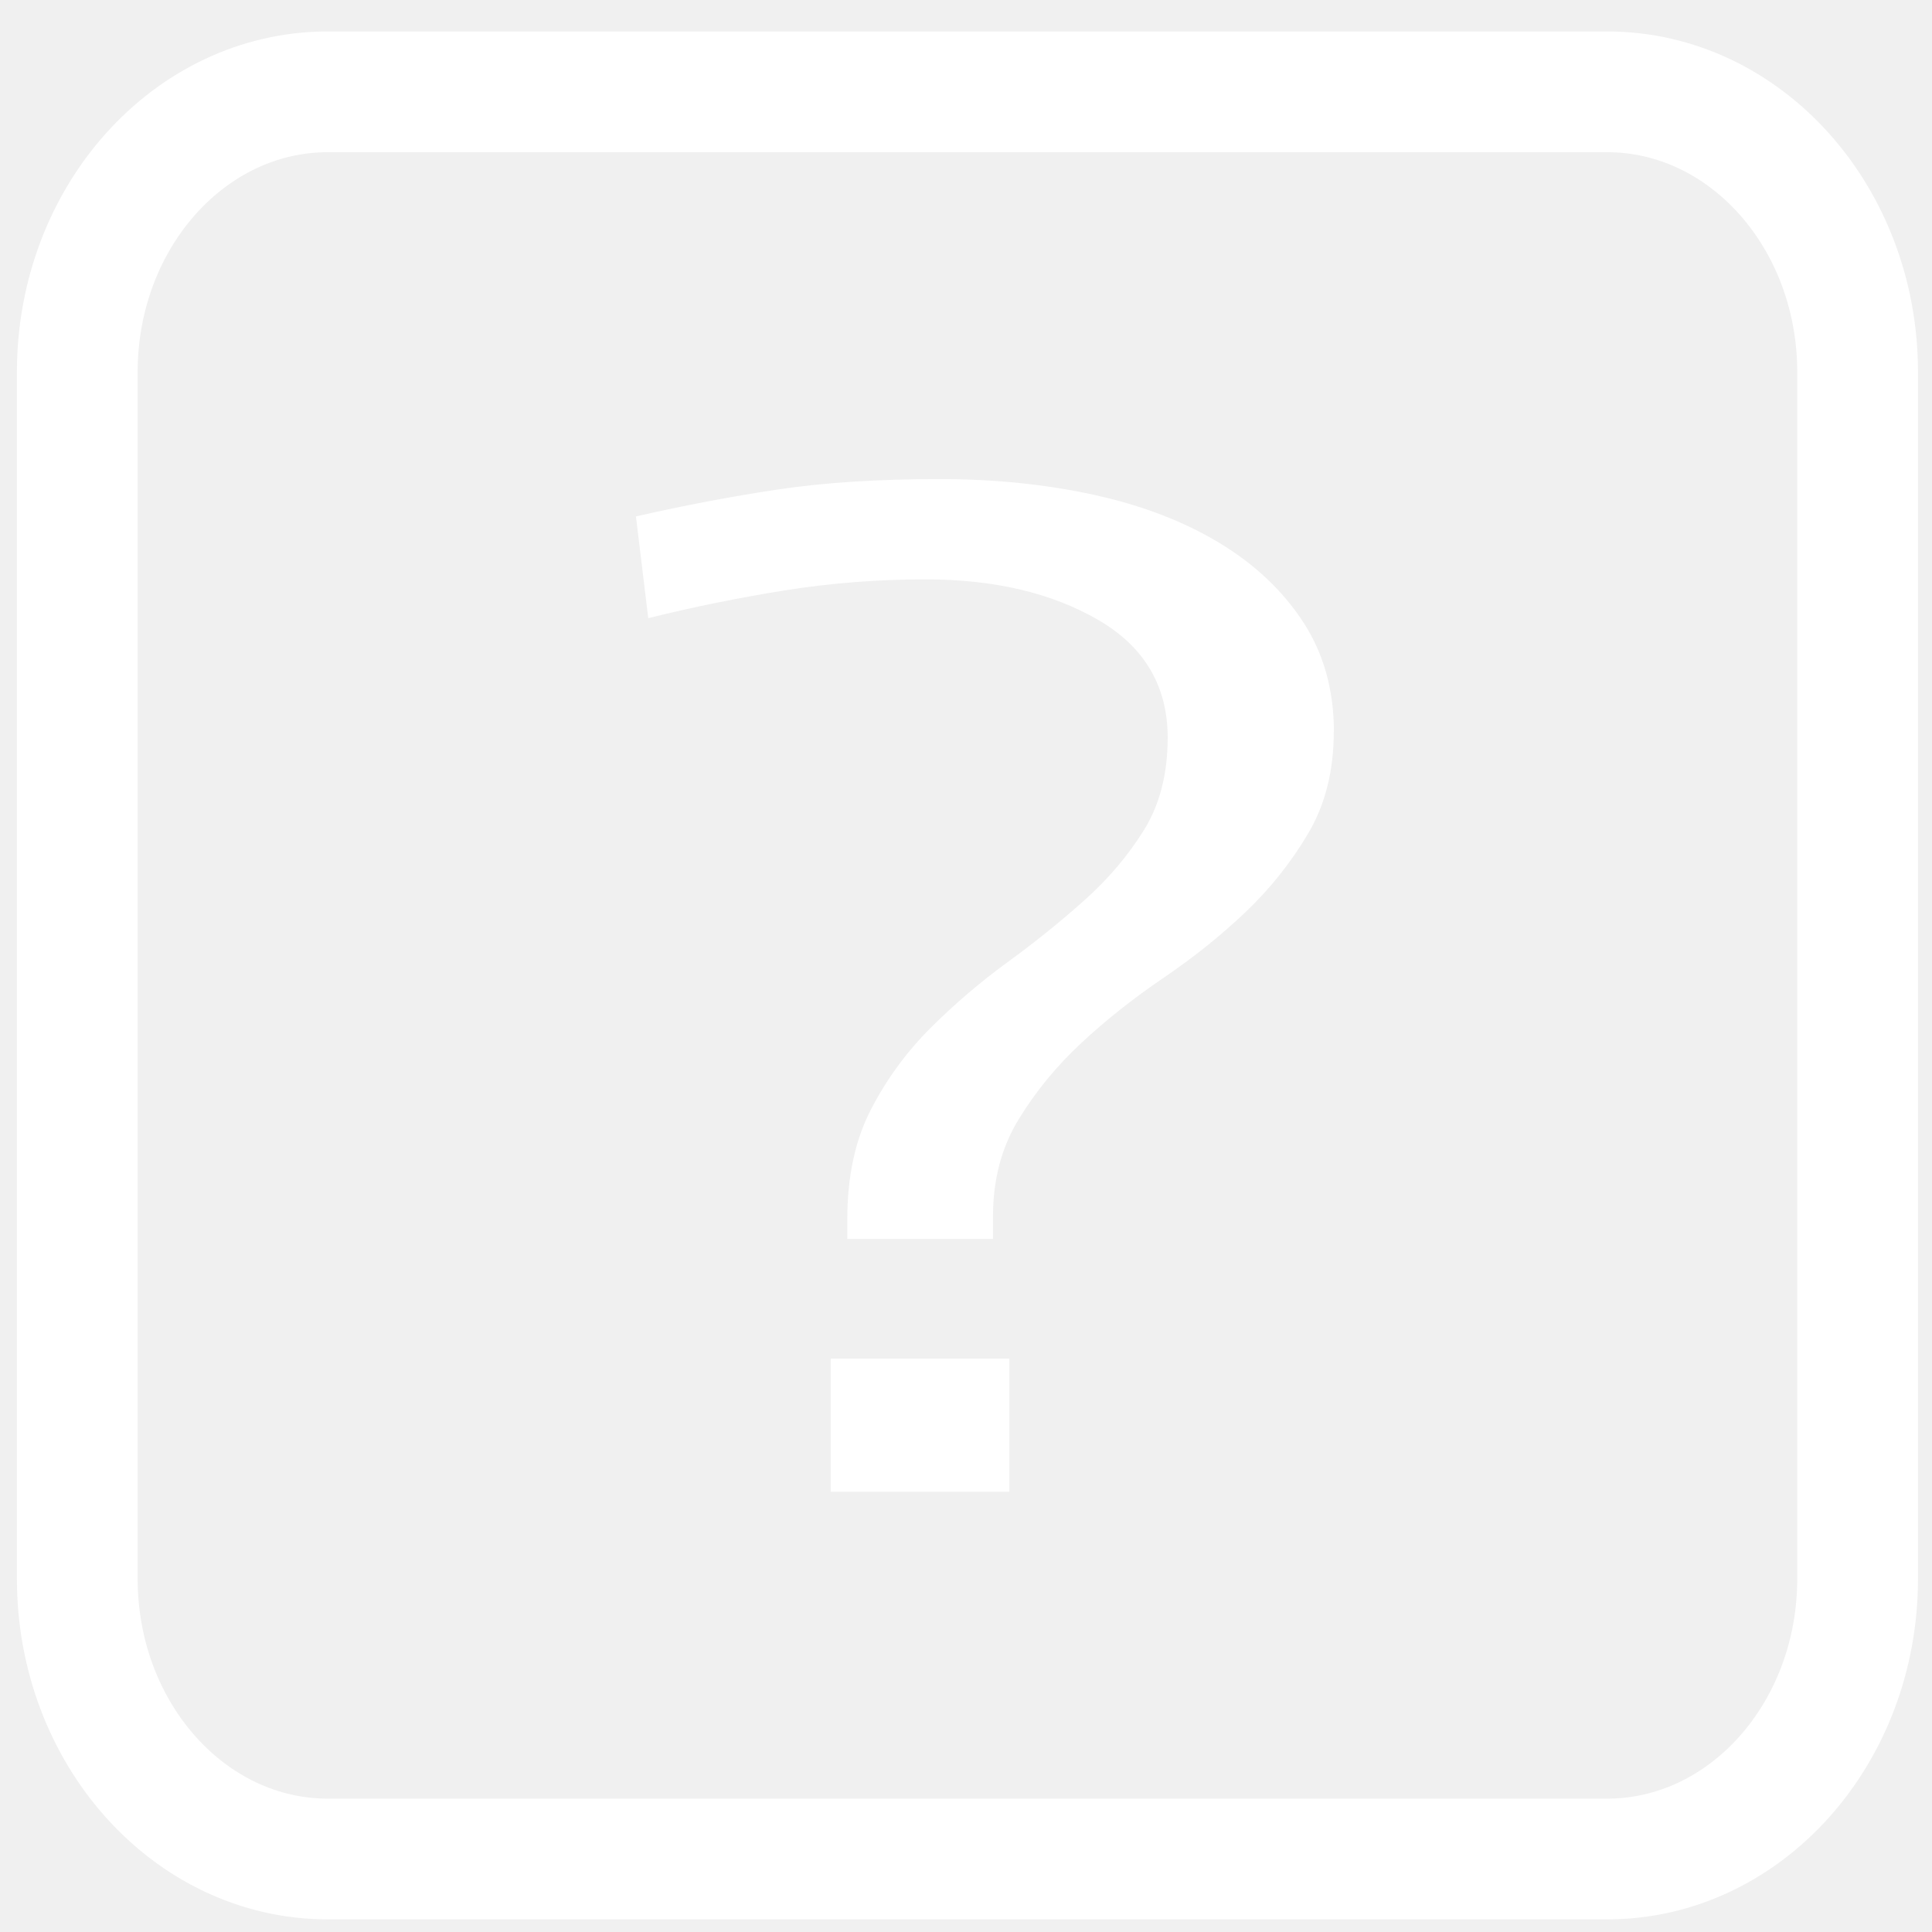
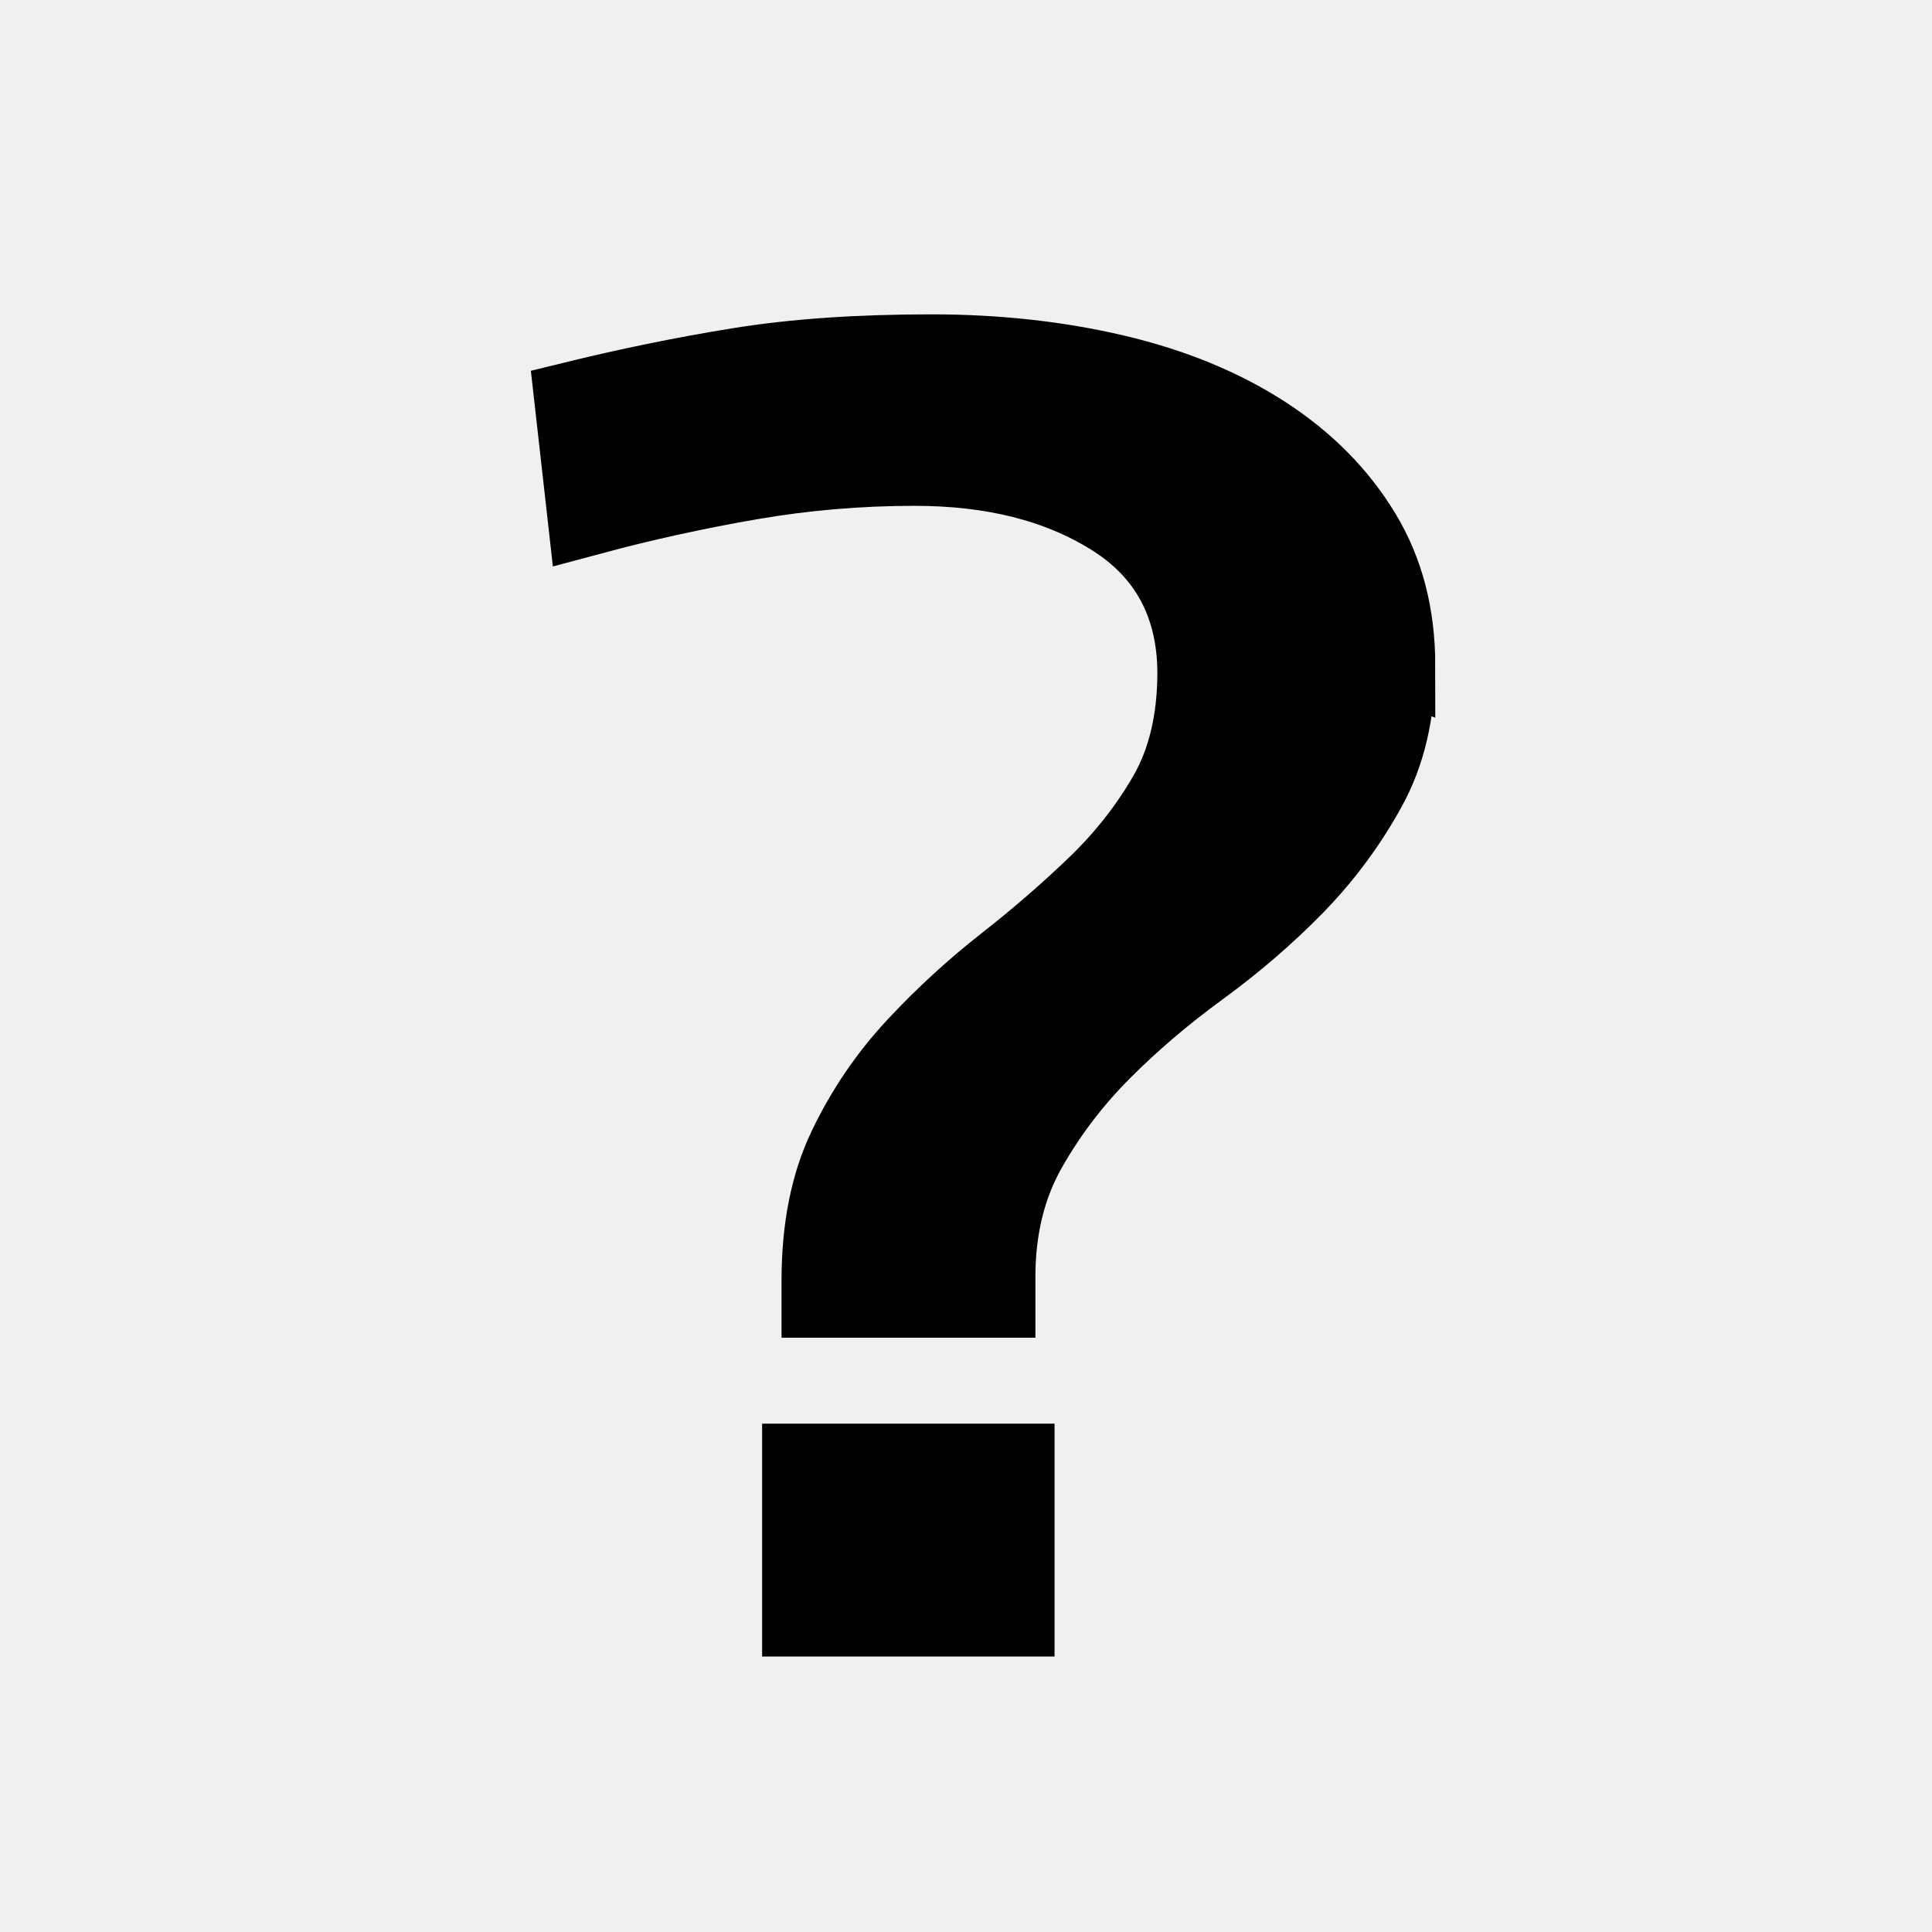
- <svg xmlns="http://www.w3.org/2000/svg" width="32" height="32" id="svg2" version="1.1">
+ <svg xmlns="http://www.w3.org/2000/svg" version="1.1" id="svg2" height="32" width="32">
  <defs id="defs4" />
-   <g id="layer1" transform="translate(0,-1020.362)">
-     <rect style="fill:#1a1a1a;fill-opacity:1;fill-rule:nonzero;stroke:#ffffff;stroke-width:2;stroke-miterlimit:4;stroke-opacity:1;stroke-dasharray:none" id="rect15313" width="40" height="37.207" x="-44.591" y="1015.543" rx="4.15" ry="4.642" />
-     <g transform="scale(1.171525,0.8535881)" style="font-size:29.026px;font-style:normal;font-weight:normal;line-height:125%;letter-spacing:0px;word-spacing:0px;fill:#ffffff;fill-opacity:1;stroke:none;font-family:HAW Frutiger Next Regular;-inkscape-font-specification:HAW Frutiger Next Regular" id="text3838">
-       <path d="m 11.745,1224.326 0,-2.583 2.525,0 0,2.583 z m 7.112,-14.745 c -1.1e-5,0.755 -0.121,1.413 -0.363,1.974 -0.242,0.561 -0.537,1.069 -0.885,1.524 -0.348,0.455 -0.735,0.88 -1.161,1.277 -0.426,0.397 -0.813,0.818 -1.161,1.263 -0.348,0.445 -0.644,0.938 -0.885,1.48 -0.242,0.542 -0.363,1.171 -0.363,1.887 l 0,0.435 -2.06,0 0,-0.377 c -3e-6,-0.832 0.111,-1.543 0.334,-2.134 0.222,-0.59 0.503,-1.117 0.842,-1.582 0.339,-0.464 0.702,-0.89 1.089,-1.277 0.387,-0.387 0.75,-0.788 1.089,-1.204 0.339,-0.416 0.619,-0.871 0.842,-1.364 0.222,-0.493 0.333,-1.089 0.334,-1.785 -9e-6,-1.006 -0.329,-1.771 -0.987,-2.293 -0.658,-0.522 -1.47,-0.783 -2.438,-0.783 -0.677,0 -1.345,0.072 -2.003,0.217 -0.658,0.145 -1.297,0.324 -1.916,0.536 l -0.174,-1.974 c 0.677,-0.212 1.344,-0.387 2.002,-0.522 0.658,-0.136 1.422,-0.203 2.293,-0.203 0.774,0 1.5,0.102 2.177,0.305 0.677,0.203 1.268,0.513 1.771,0.929 0.503,0.416 0.9,0.929 1.19,1.539 0.29,0.61 0.435,1.321 0.435,2.133 z" style="fill:#ffffff" id="path15364" />
+   <g transform="translate(0,-1020.362)" id="layer1">
+     <rect ry="4.642" rx="4.15" y="1017.524" x="-45.041" height="37.207" width="40" id="rect15313" style="fill:#1a1a1a;fill-opacity:1;fill-rule:nonzero;stroke:#ffffff;stroke-width:2;stroke-miterlimit:4;stroke-dasharray:none;stroke-opacity:1" />
+     <g id="text3838" style="font-style:normal;font-weight:normal;font-size:29.026px;line-height:125%;font-family:'HAW Frutiger Next Regular';-inkscape-font-specification:'HAW Frutiger Next Regular';letter-spacing:0px;word-spacing:0px;fill:#000000;fill-opacity:1;stroke:#000000" transform="matrix(1.374131,0,0,1.076554,-2.829074,-270.7918)">
+       <path id="path15364" style="fill:#000000;stroke:#000000" d="m 11.745,1224.326 v -2.583 h 2.525 v 2.583 z m 7.112,-14.745 c -1.1e-5,0.755 -0.121,1.413 -0.363,1.974 -0.242,0.561 -0.537,1.069 -0.885,1.524 -0.348,0.455 -0.735,0.88 -1.161,1.277 -0.426,0.397 -0.813,0.818 -1.161,1.263 -0.348,0.445 -0.644,0.938 -0.885,1.48 -0.242,0.542 -0.363,1.171 -0.363,1.887 v 0.435 h -2.06 v -0.377 c -3e-6,-0.832 0.111,-1.543 0.334,-2.134 0.222,-0.59 0.503,-1.117 0.842,-1.582 0.339,-0.464 0.702,-0.89 1.089,-1.277 0.387,-0.387 0.75,-0.788 1.089,-1.204 0.339,-0.416 0.619,-0.871 0.842,-1.364 0.222,-0.493 0.333,-1.089 0.334,-1.785 -9e-6,-1.006 -0.329,-1.771 -0.987,-2.293 -0.658,-0.522 -1.47,-0.783 -2.438,-0.783 -0.677,0 -1.345,0.072 -2.003,0.217 -0.658,0.145 -1.297,0.324 -1.916,0.536 l -0.174,-1.974 c 0.677,-0.212 1.344,-0.387 2.002,-0.522 0.658,-0.136 1.422,-0.203 2.293,-0.203 0.774,0 1.5,0.102 2.177,0.305 0.677,0.203 1.268,0.513 1.771,0.929 0.503,0.416 0.9,0.929 1.19,1.539 0.29,0.61 0.435,1.321 0.435,2.133 z" />
    </g>
-     <rect style="fill:none;stroke:#ffffff;stroke-width:2;stroke-miterlimit:4;stroke-opacity:1;stroke-dasharray:none" id="rect3037" width="29.488" height="29.27" x="1.28" y="1021.883" ry="4.642" rx="4.15" />
+     <rect rx="4.15" ry="4.642" y="1041.418" x="-44.361" height="29.27" width="29.488" id="rect3037" style="fill:none;stroke:#000000;stroke-width:2;stroke-miterlimit:4;stroke-dasharray:none;stroke-opacity:1" />
  </g>
</svg>
